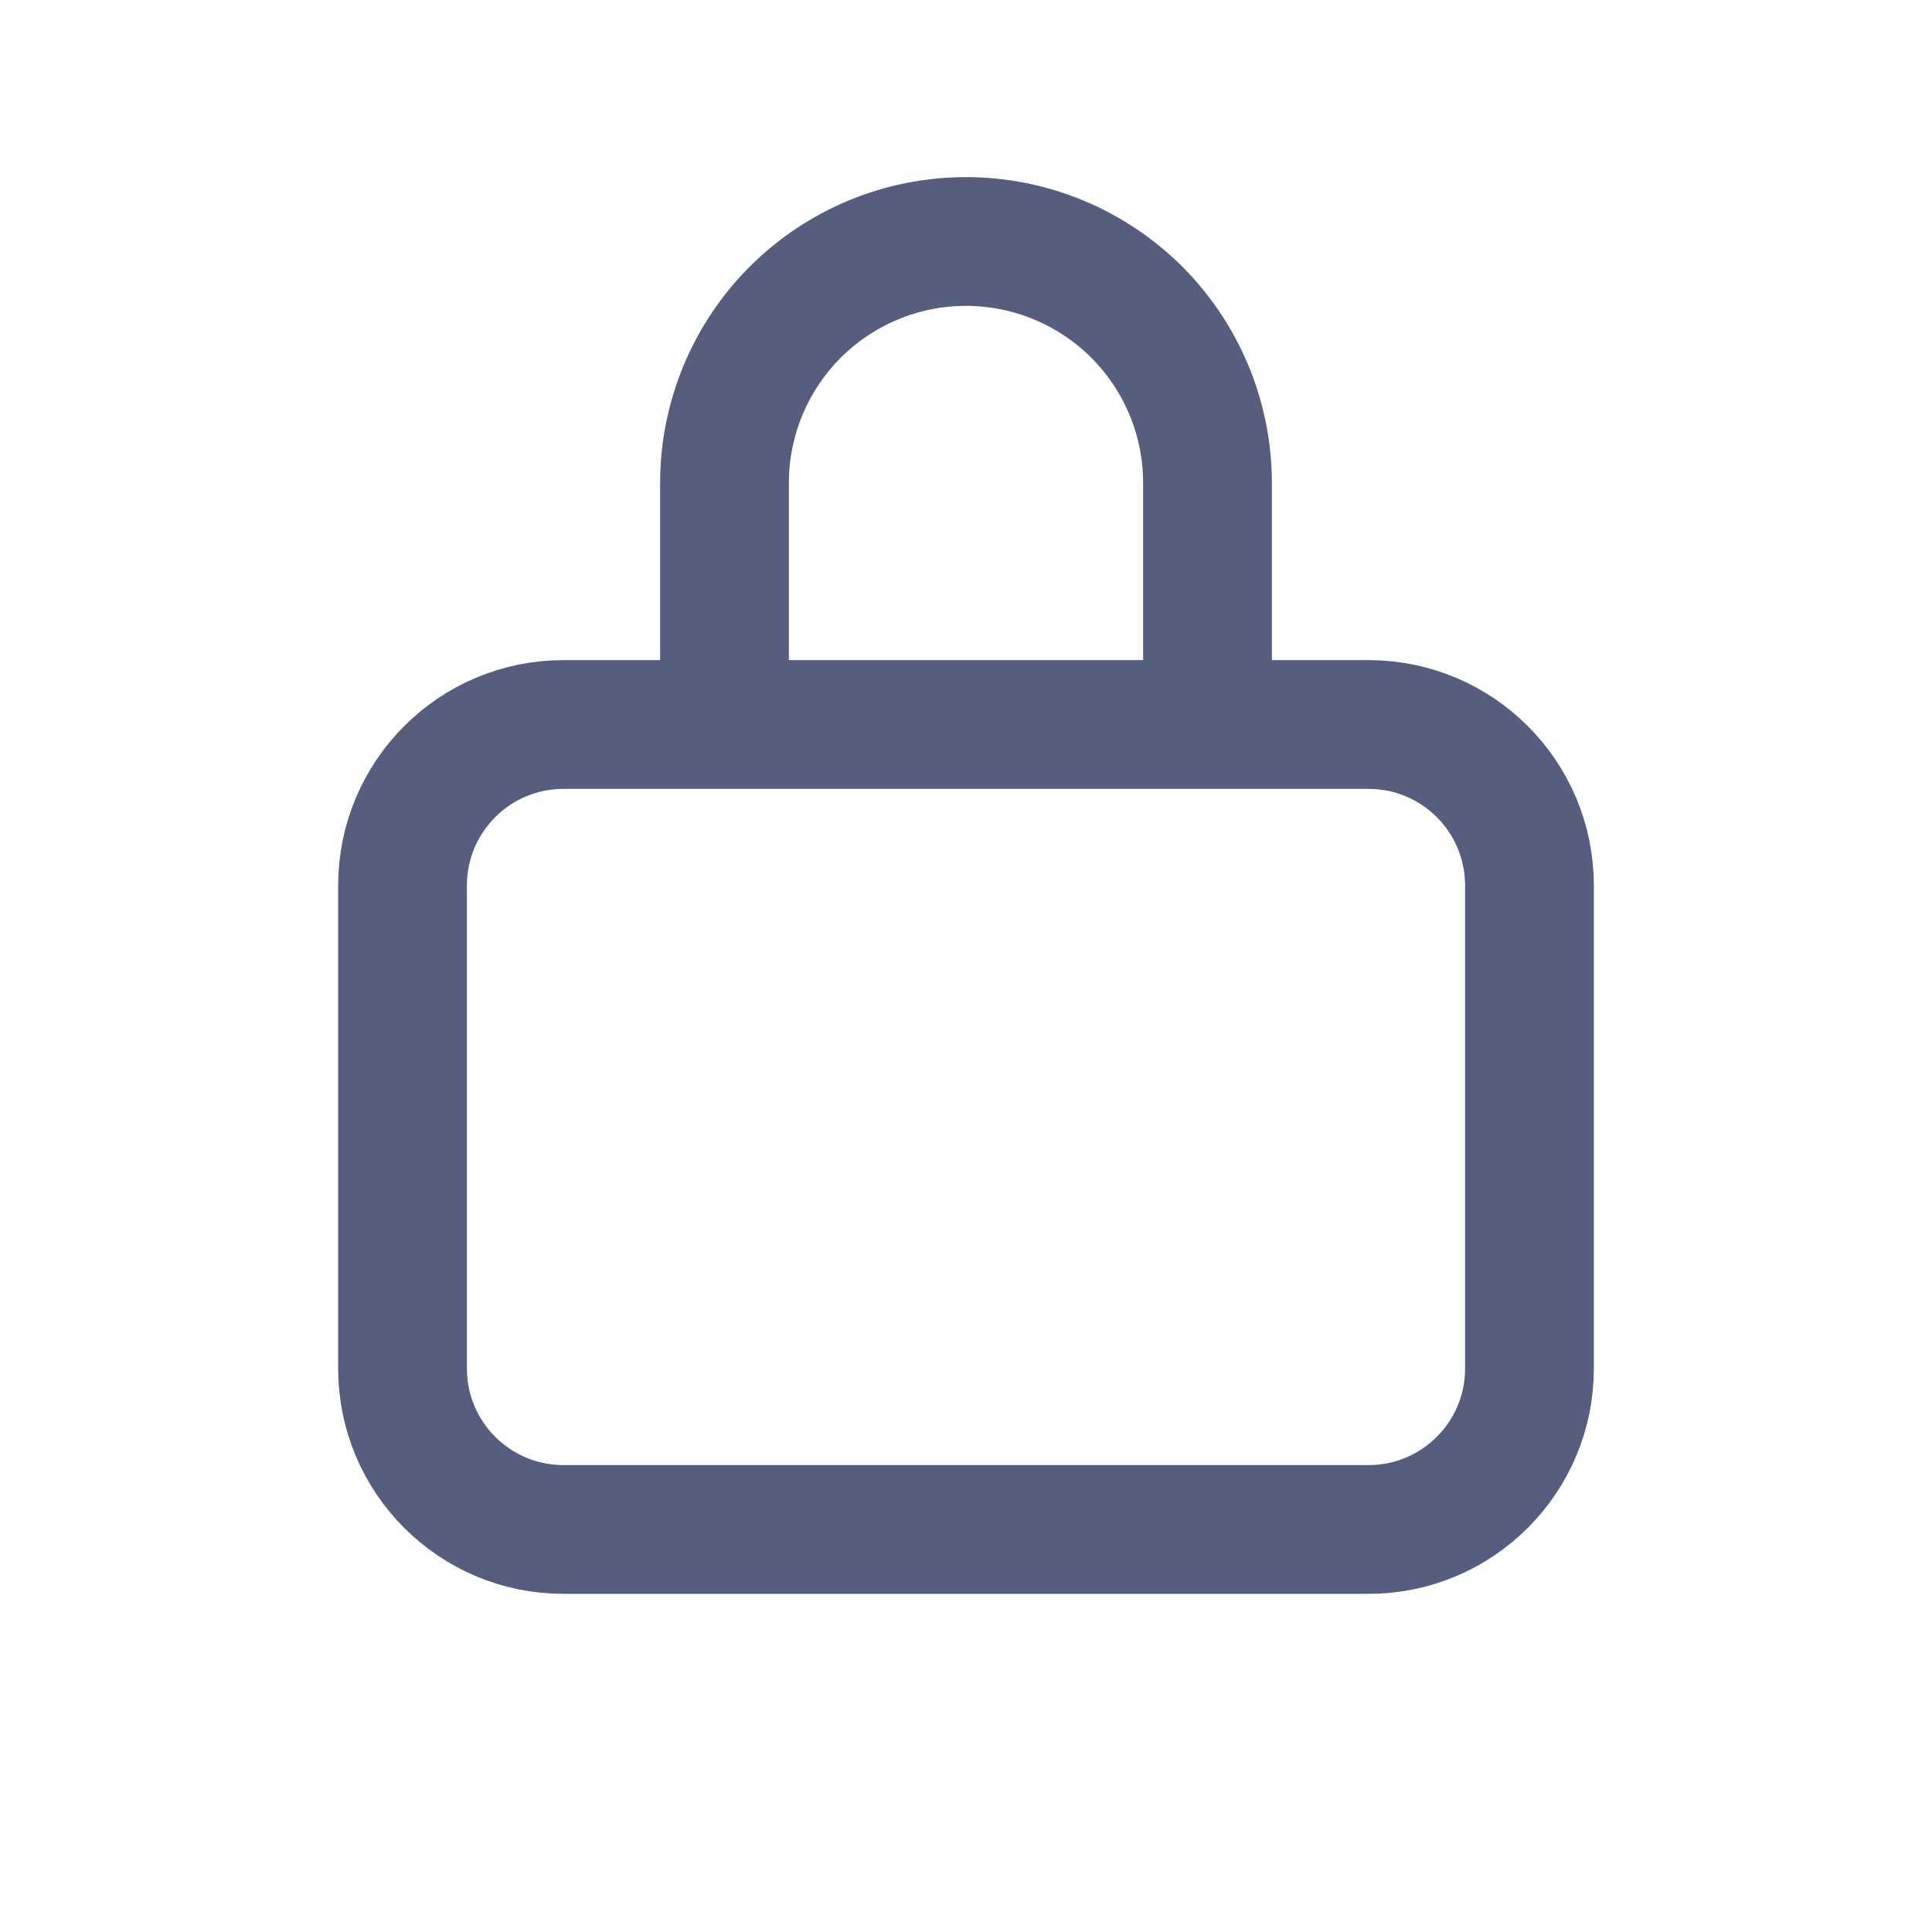
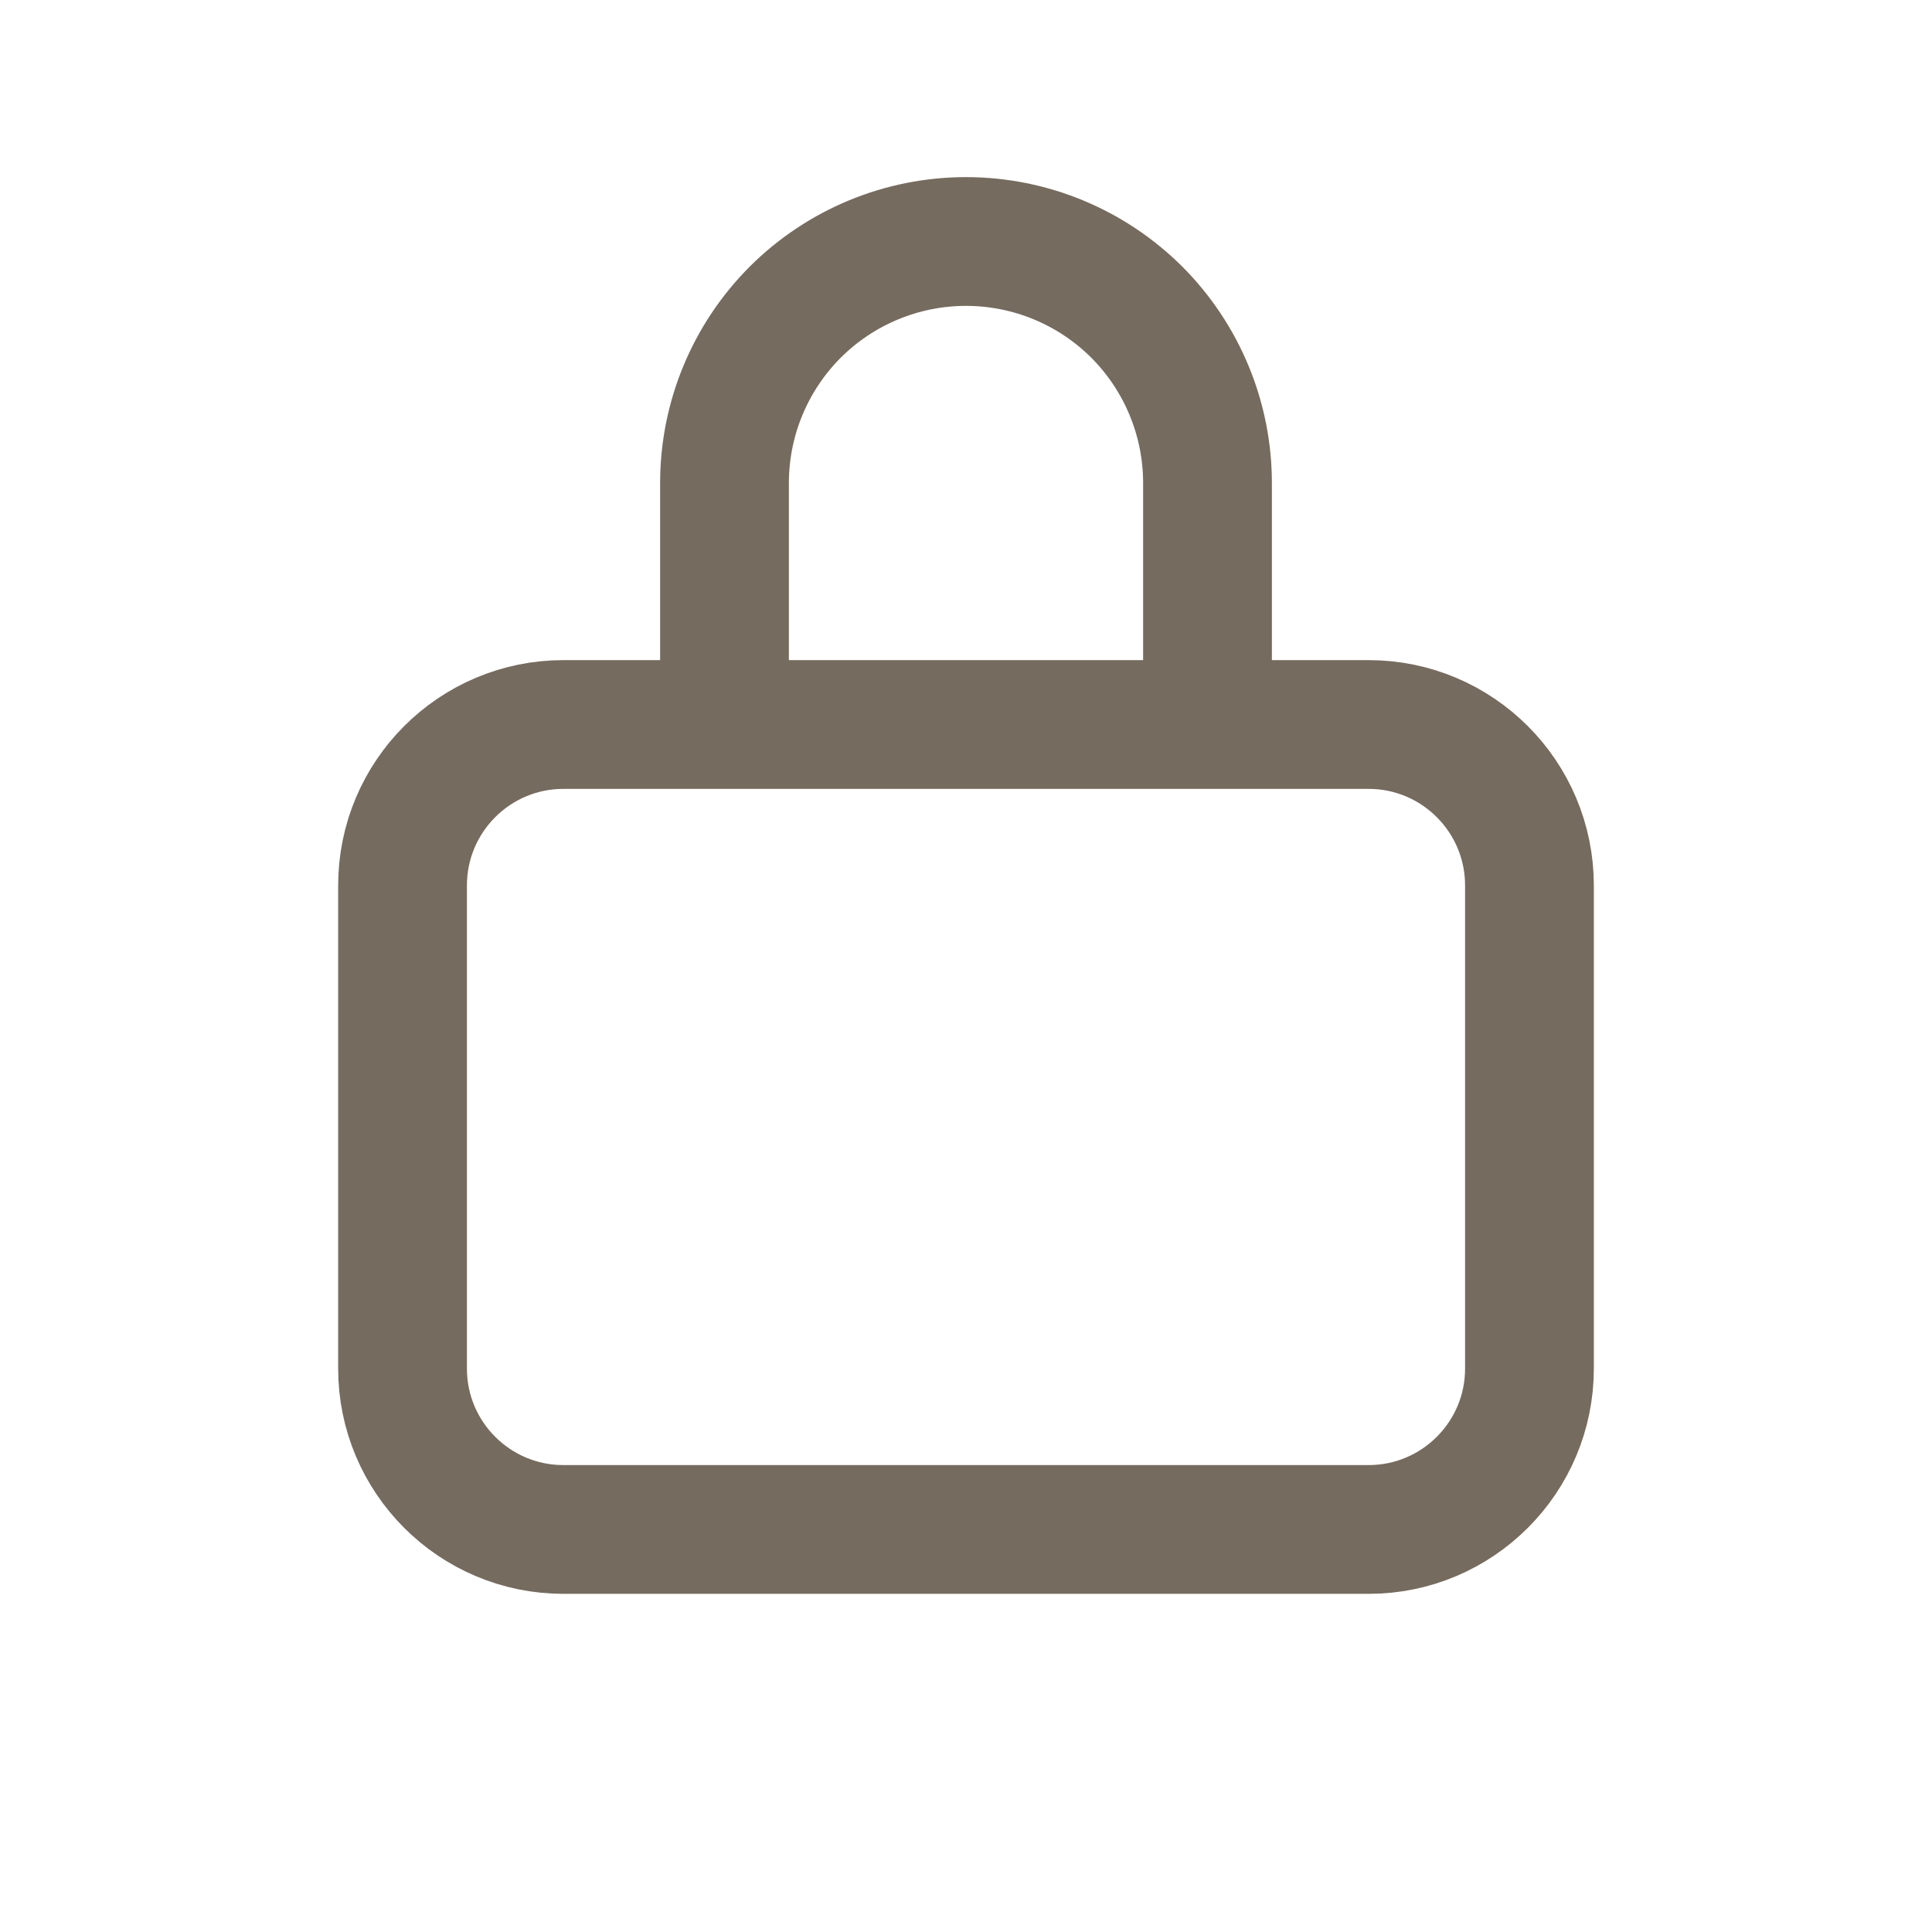
<svg xmlns="http://www.w3.org/2000/svg" preserveAspectRatio="none" overflow="visible" style="display: block;" width="17" height="17" viewBox="0 0 17 17" fill="none">
  <g id="Frame">
-     <path id="Vector" d="M12.042 6.375H4.958C4.176 6.375 3.542 7.009 3.542 7.792V12.042C3.542 12.824 4.176 13.458 4.958 13.458H12.042C12.824 13.458 13.458 12.824 13.458 12.042V7.792C13.458 7.009 12.824 6.375 12.042 6.375Z" stroke="#565E80" stroke-width="1.133" />
-     <path id="Vector_2" d="M6.375 6.375V4.25C6.375 3.686 6.599 3.146 6.997 2.747C7.396 2.349 7.936 2.125 8.5 2.125C9.064 2.125 9.604 2.349 10.003 2.747C10.401 3.146 10.625 3.686 10.625 4.25V6.375" stroke="#565E80" stroke-width="1.133" />
+     <path id="Vector" d="M12.042 6.375H4.958C4.176 6.375 3.542 7.009 3.542 7.792V12.042C3.542 12.824 4.176 13.458 4.958 13.458H12.042C12.824 13.458 13.458 12.824 13.458 12.042V7.792C13.458 7.009 12.824 6.375 12.042 6.375Z" stroke="#756B5E" stroke-width="1.133" />
+     <path id="Vector_2" d="M6.375 6.375V4.25C6.375 3.686 6.599 3.146 6.997 2.747C7.396 2.349 7.936 2.125 8.5 2.125C9.064 2.125 9.604 2.349 10.003 2.747C10.401 3.146 10.625 3.686 10.625 4.25V6.375" stroke="#756B5E" stroke-width="1.133" />
  </g>
</svg>
